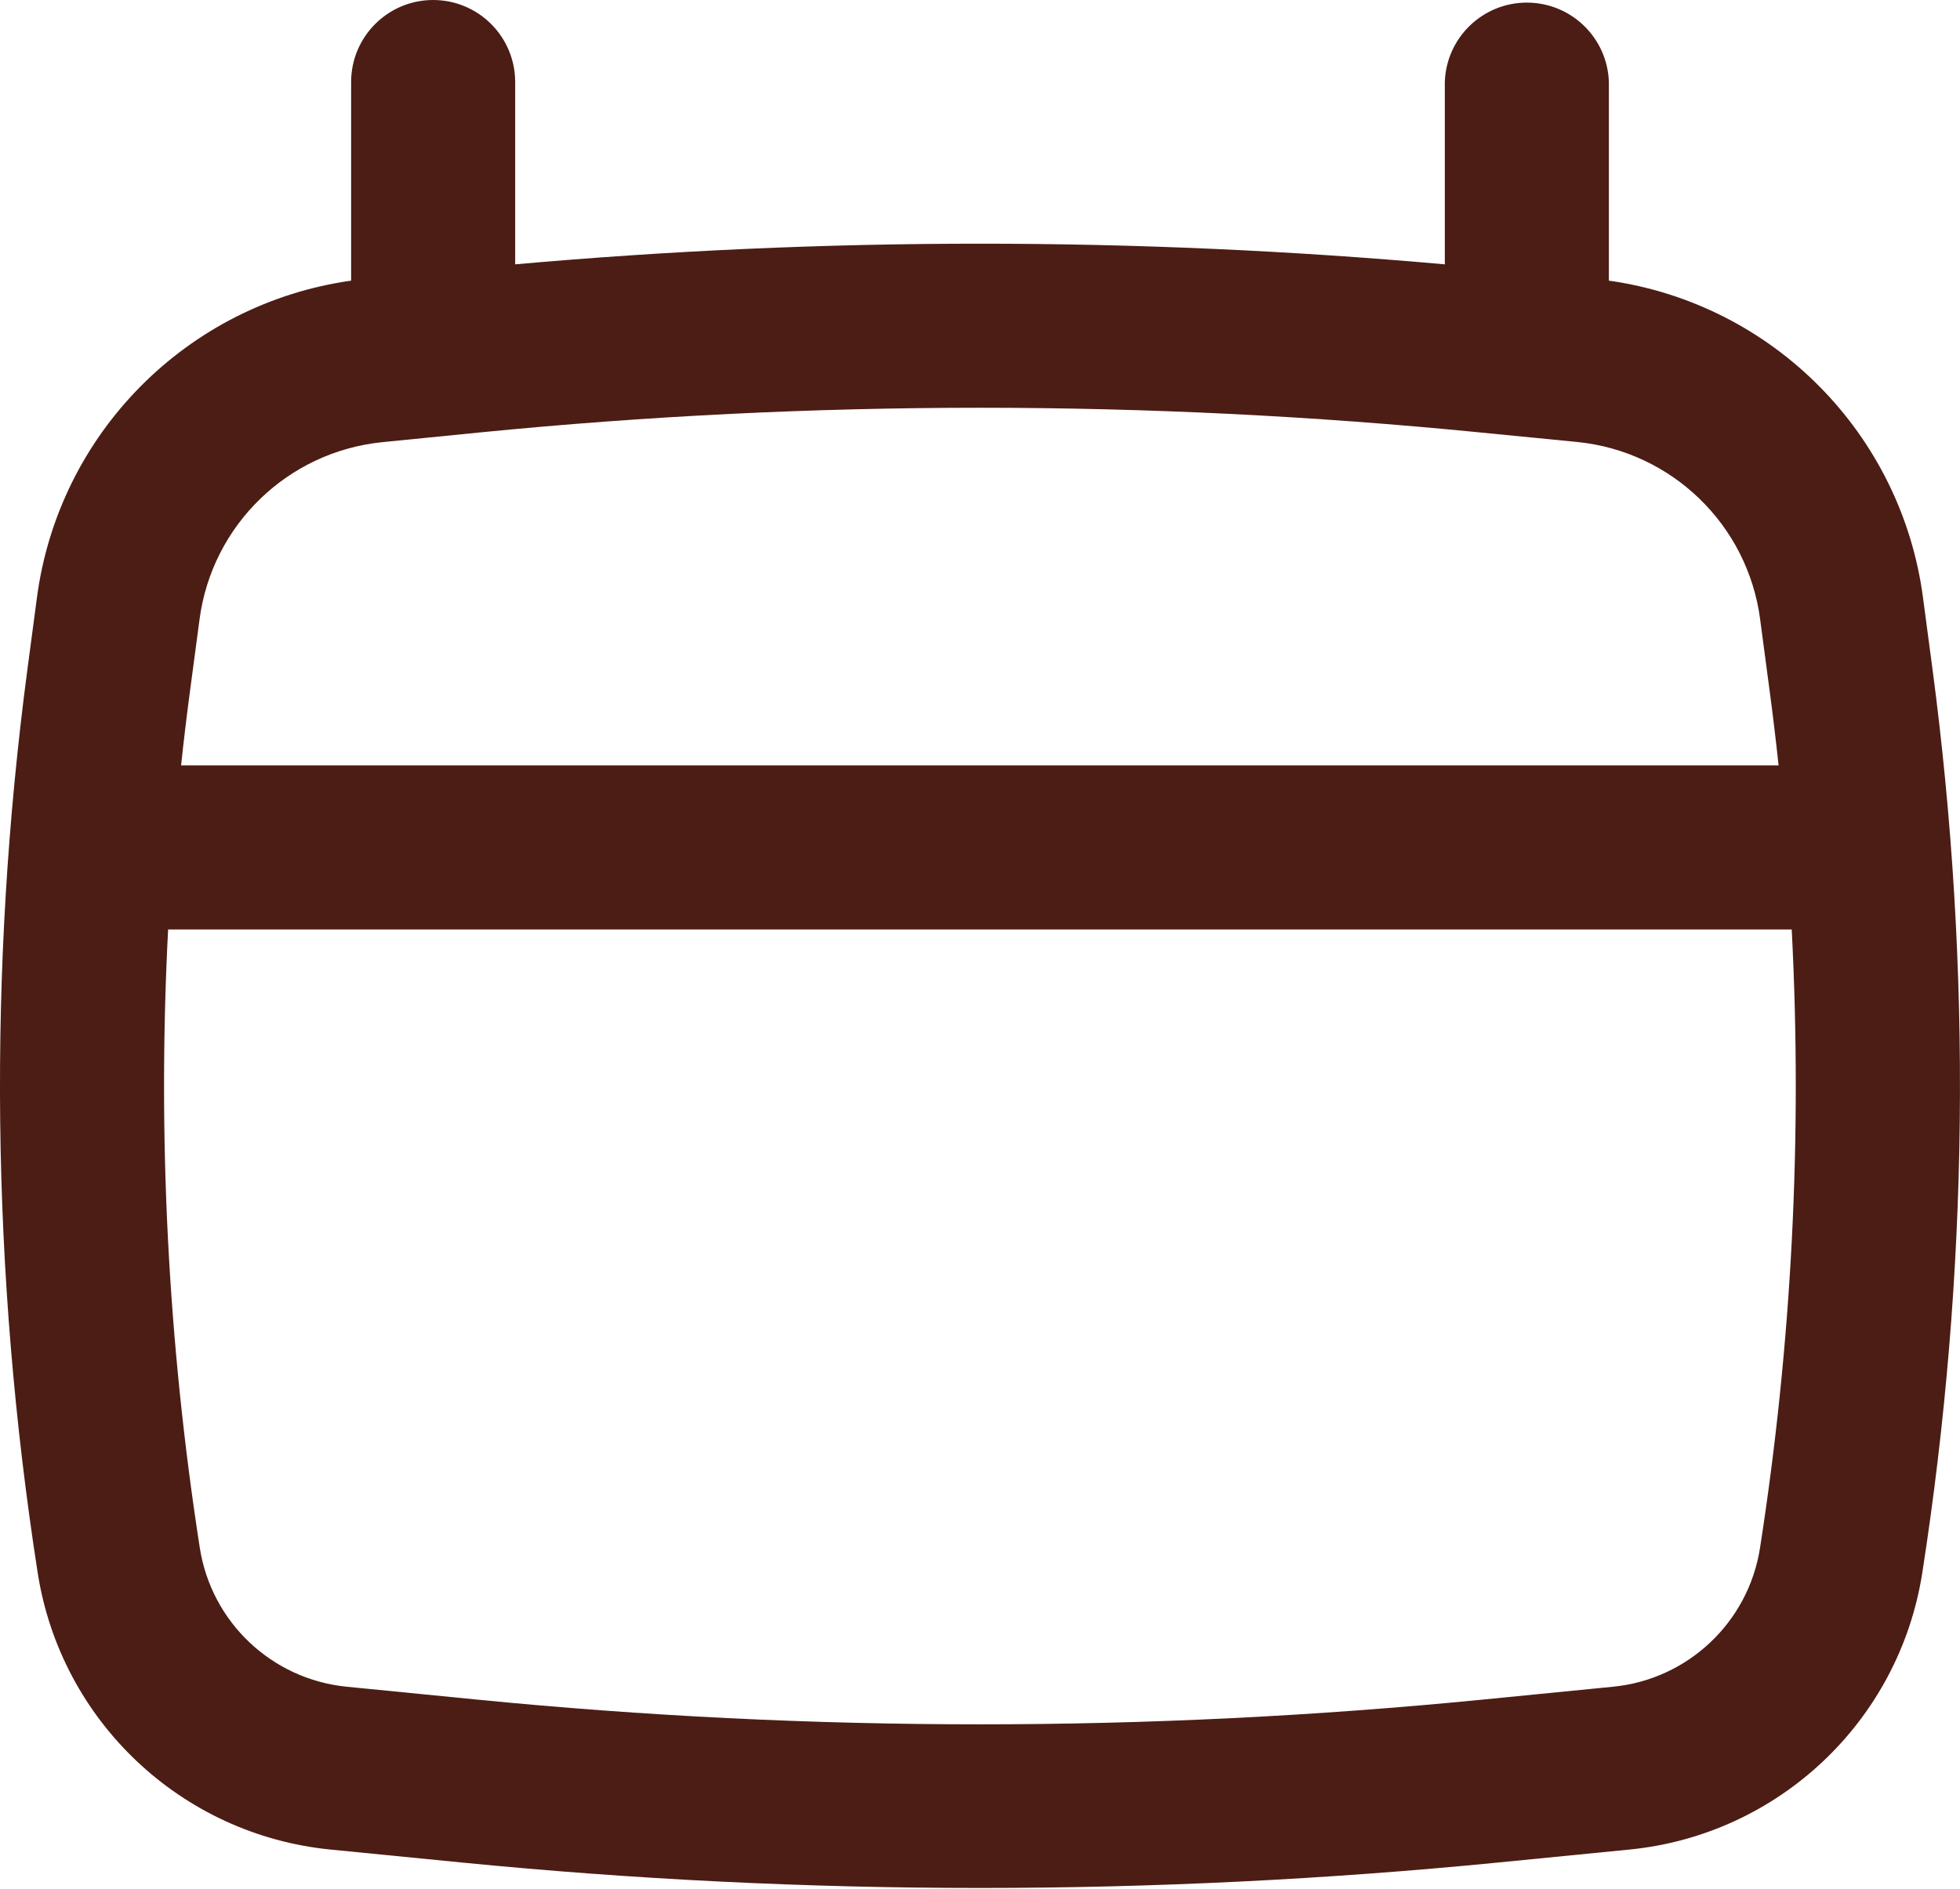
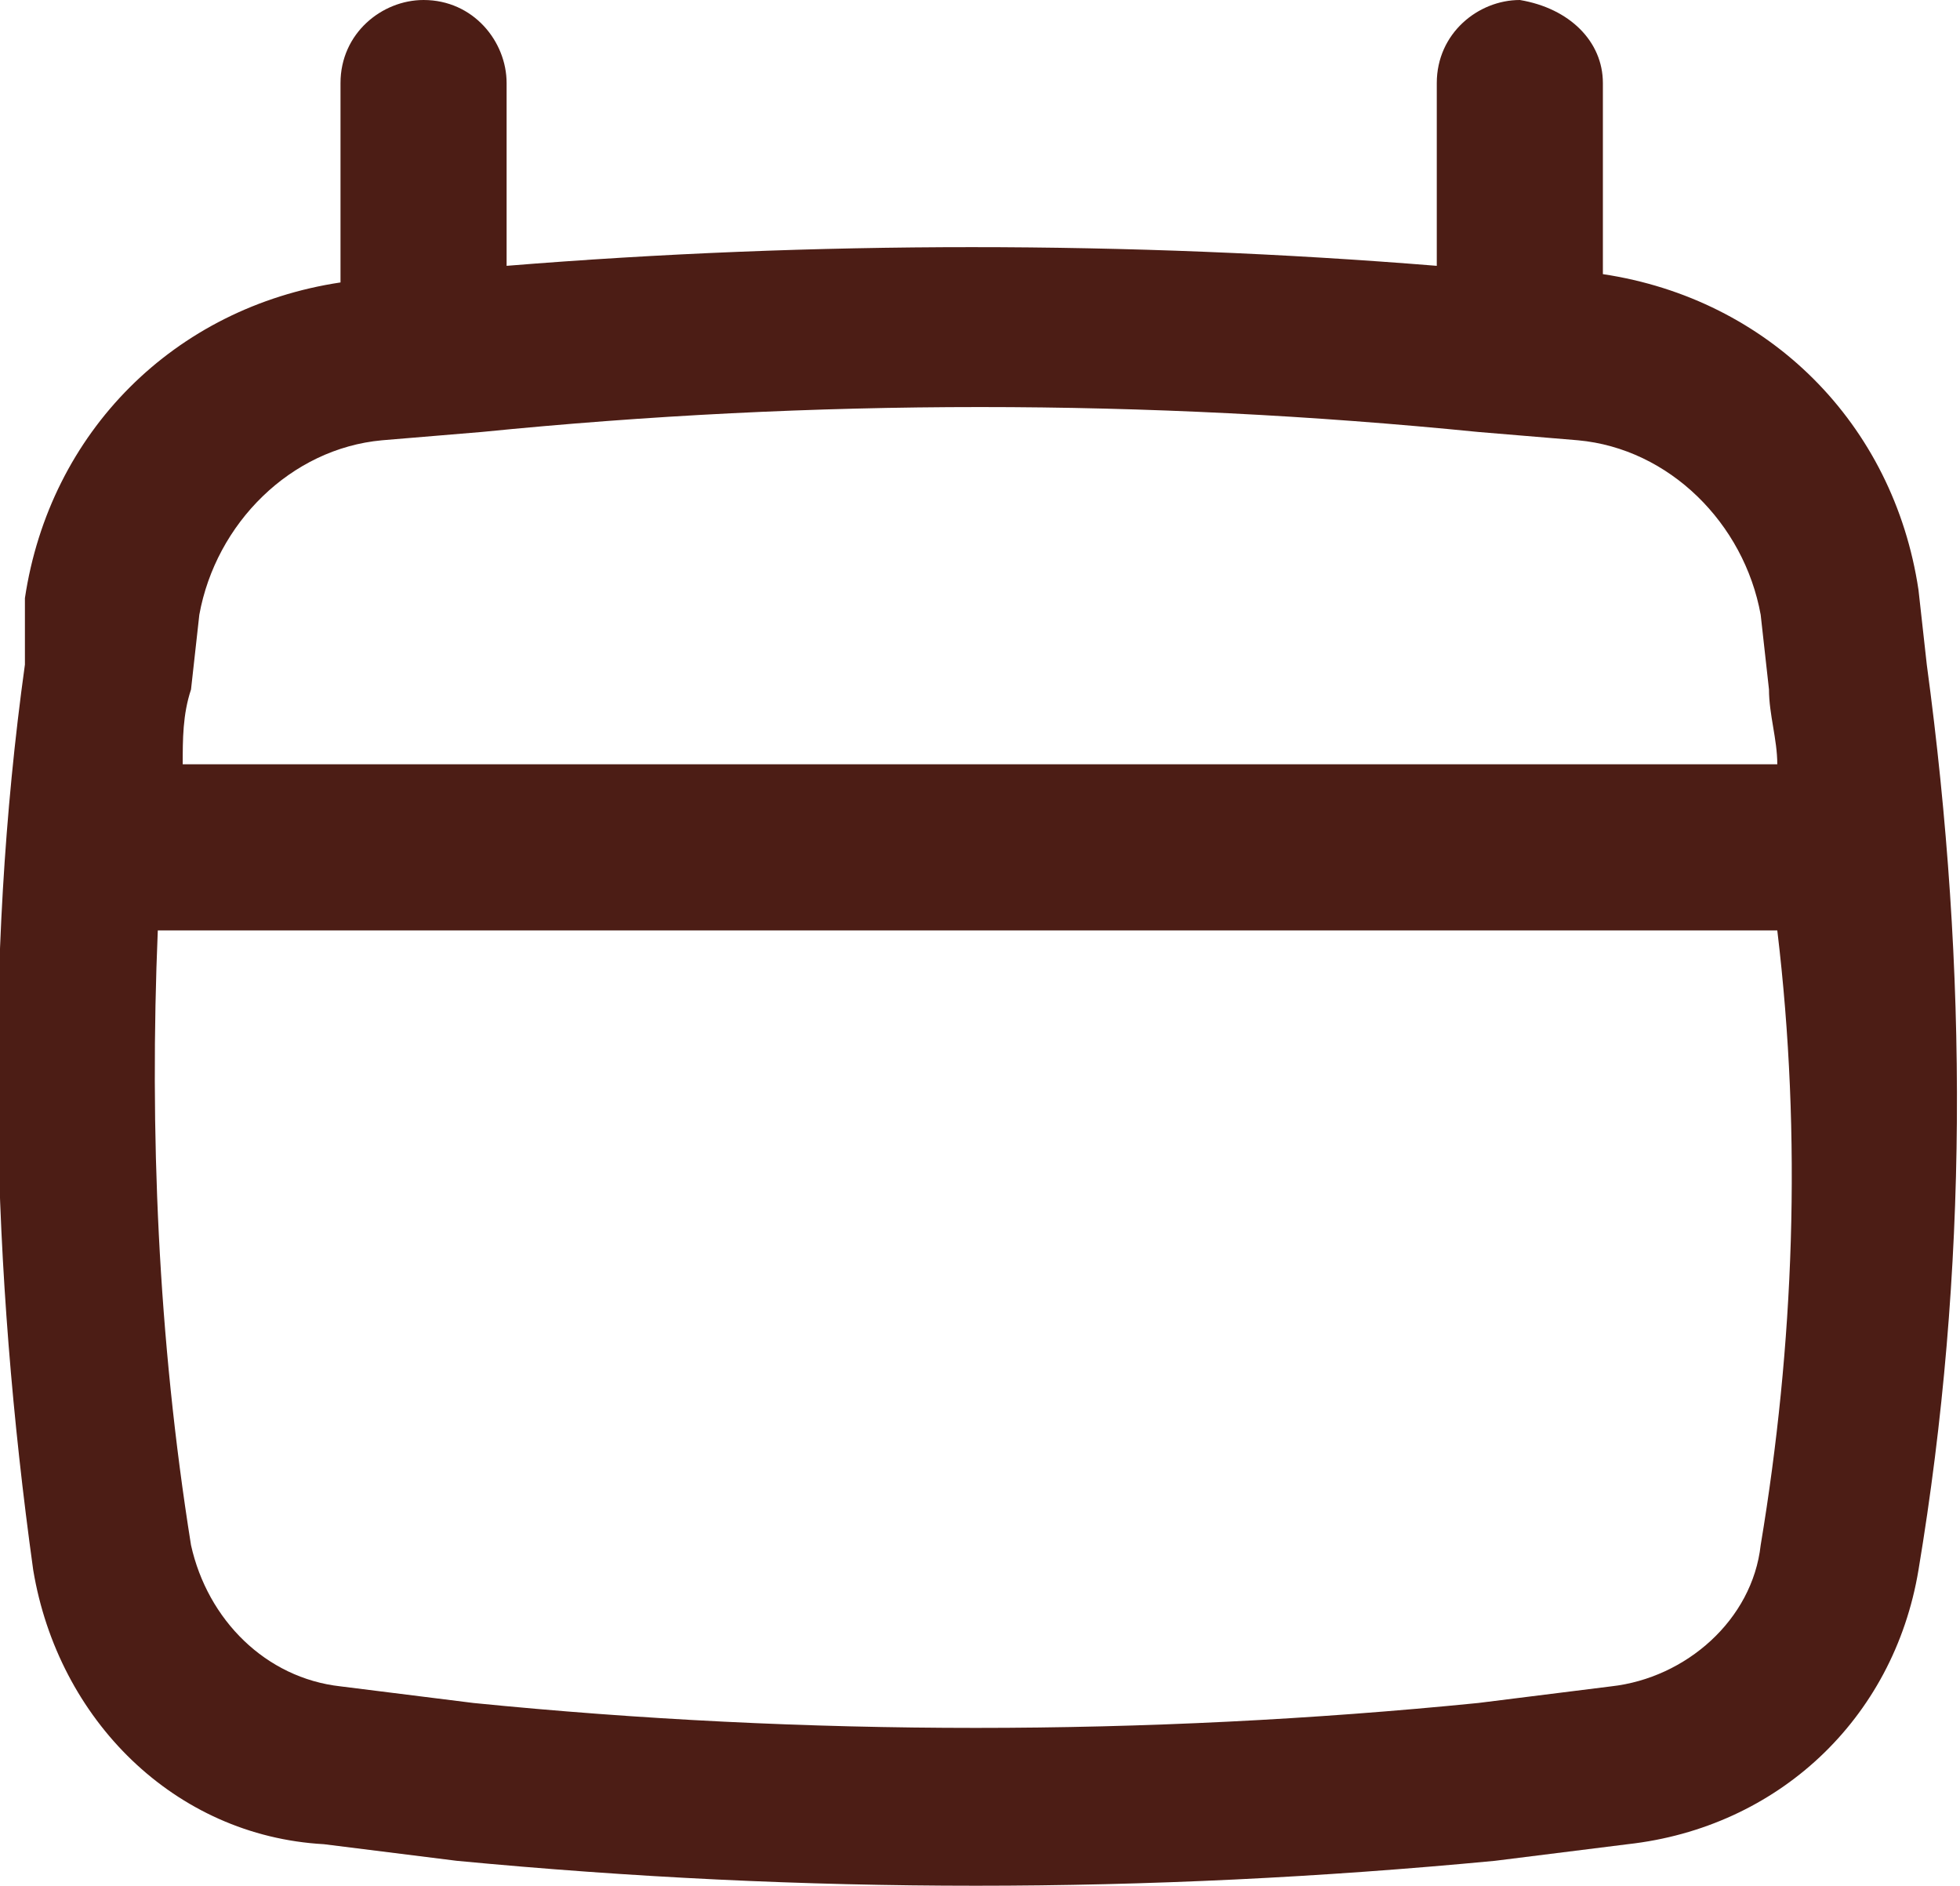
- <svg xmlns="http://www.w3.org/2000/svg" width="23.573" height="22.716" viewBox="0 0 23.573 22.716">
-   <path id="Calendar" d="M8.249,3.25a.987.987,0,0,1,.987.987V6.43a63.023,63.023,0,0,1,11.181,0V4.237a.987.987,0,0,1,1.973,0V6.626a4.44,4.44,0,0,1,3.778,3.813l.114.859a38.14,38.14,0,0,1-.123,10.876A3.959,3.959,0,0,1,22.636,25.5l-1.569.155a63.594,63.594,0,0,1-12.481,0L7.016,25.5a3.959,3.959,0,0,1-3.523-3.331A38.14,38.14,0,0,1,3.37,11.3l.114-.859A4.44,4.44,0,0,1,7.263,6.626V4.237A.987.987,0,0,1,8.249,3.25Zm.586,5.2a61.052,61.052,0,0,1,11.983,0l1.191.117a2.467,2.467,0,0,1,2.2,2.131l.114.859q.06.45.108.9H5.218q.048-.451.108-.9L5.44,10.7a2.467,2.467,0,0,1,2.2-2.131ZM5.062,14.431a36.167,36.167,0,0,0,.381,7.439A1.986,1.986,0,0,0,7.21,23.541l1.569.155a61.61,61.61,0,0,0,12.093,0l1.569-.155a1.986,1.986,0,0,0,1.767-1.671,36.164,36.164,0,0,0,.381-7.439Z" transform="translate(-3.04 -3.25)" fill="#4c1d15" fill-rule="evenodd" />
+ <svg xmlns="http://www.w3.org/2000/svg" version="1.1" id="Capa_1" x="0px" y="0px" viewBox="0 0 23.6 22.7" style="enable-background:new 0 0 23.6 22.7;" xml:space="preserve">
+   <style type="text/css">
+ 	.st0{fill-rule:evenodd;clip-rule:evenodd;fill:#4C1D15;}
+ </style>
+   <path class="st0" d="M23.2,8l-0.1-0.9c-0.3-2-1.8-3.5-3.8-3.8V1c0-0.5-0.4-0.9-1-1c-0.5,0-1,0.4-1,1v2.2c-3.7-0.3-7.5-0.3-11.2,0V1  c0-0.5-0.4-1-1-1c-0.5,0-1,0.4-1,1v2.4c-2,0.3-3.5,1.8-3.8,3.8L0.3,8c-0.5,3.6-0.4,7.3,0.1,10.9c0.3,1.8,1.7,3.2,3.5,3.3l1.6,0.2  c4.2,0.4,8.3,0.4,12.5,0l1.6-0.2c1.8-0.2,3.2-1.5,3.5-3.3C23.7,15.3,23.7,11.7,23.2,8z M2.3,8.3l0.1-0.9c0.2-1.1,1.1-2,2.2-2.1  l1.2-0.1c4-0.4,8-0.4,12,0L19,5.3c1.1,0.1,2,1,2.2,2.1l0.1,0.9c0,0.3,0.1,0.6,0.1,0.9H2.2C2.2,8.9,2.2,8.6,2.3,8.3z M21.2,18.6  c-0.1,0.9-0.9,1.6-1.8,1.7l-1.6,0.2c-4,0.4-8.1,0.4-12.1,0l-1.6-0.2c-0.9-0.1-1.6-0.8-1.8-1.7c-0.4-2.5-0.5-5-0.4-7.4h19.5  C21.7,13.7,21.6,16.2,21.2,18.6z" />
</svg>
